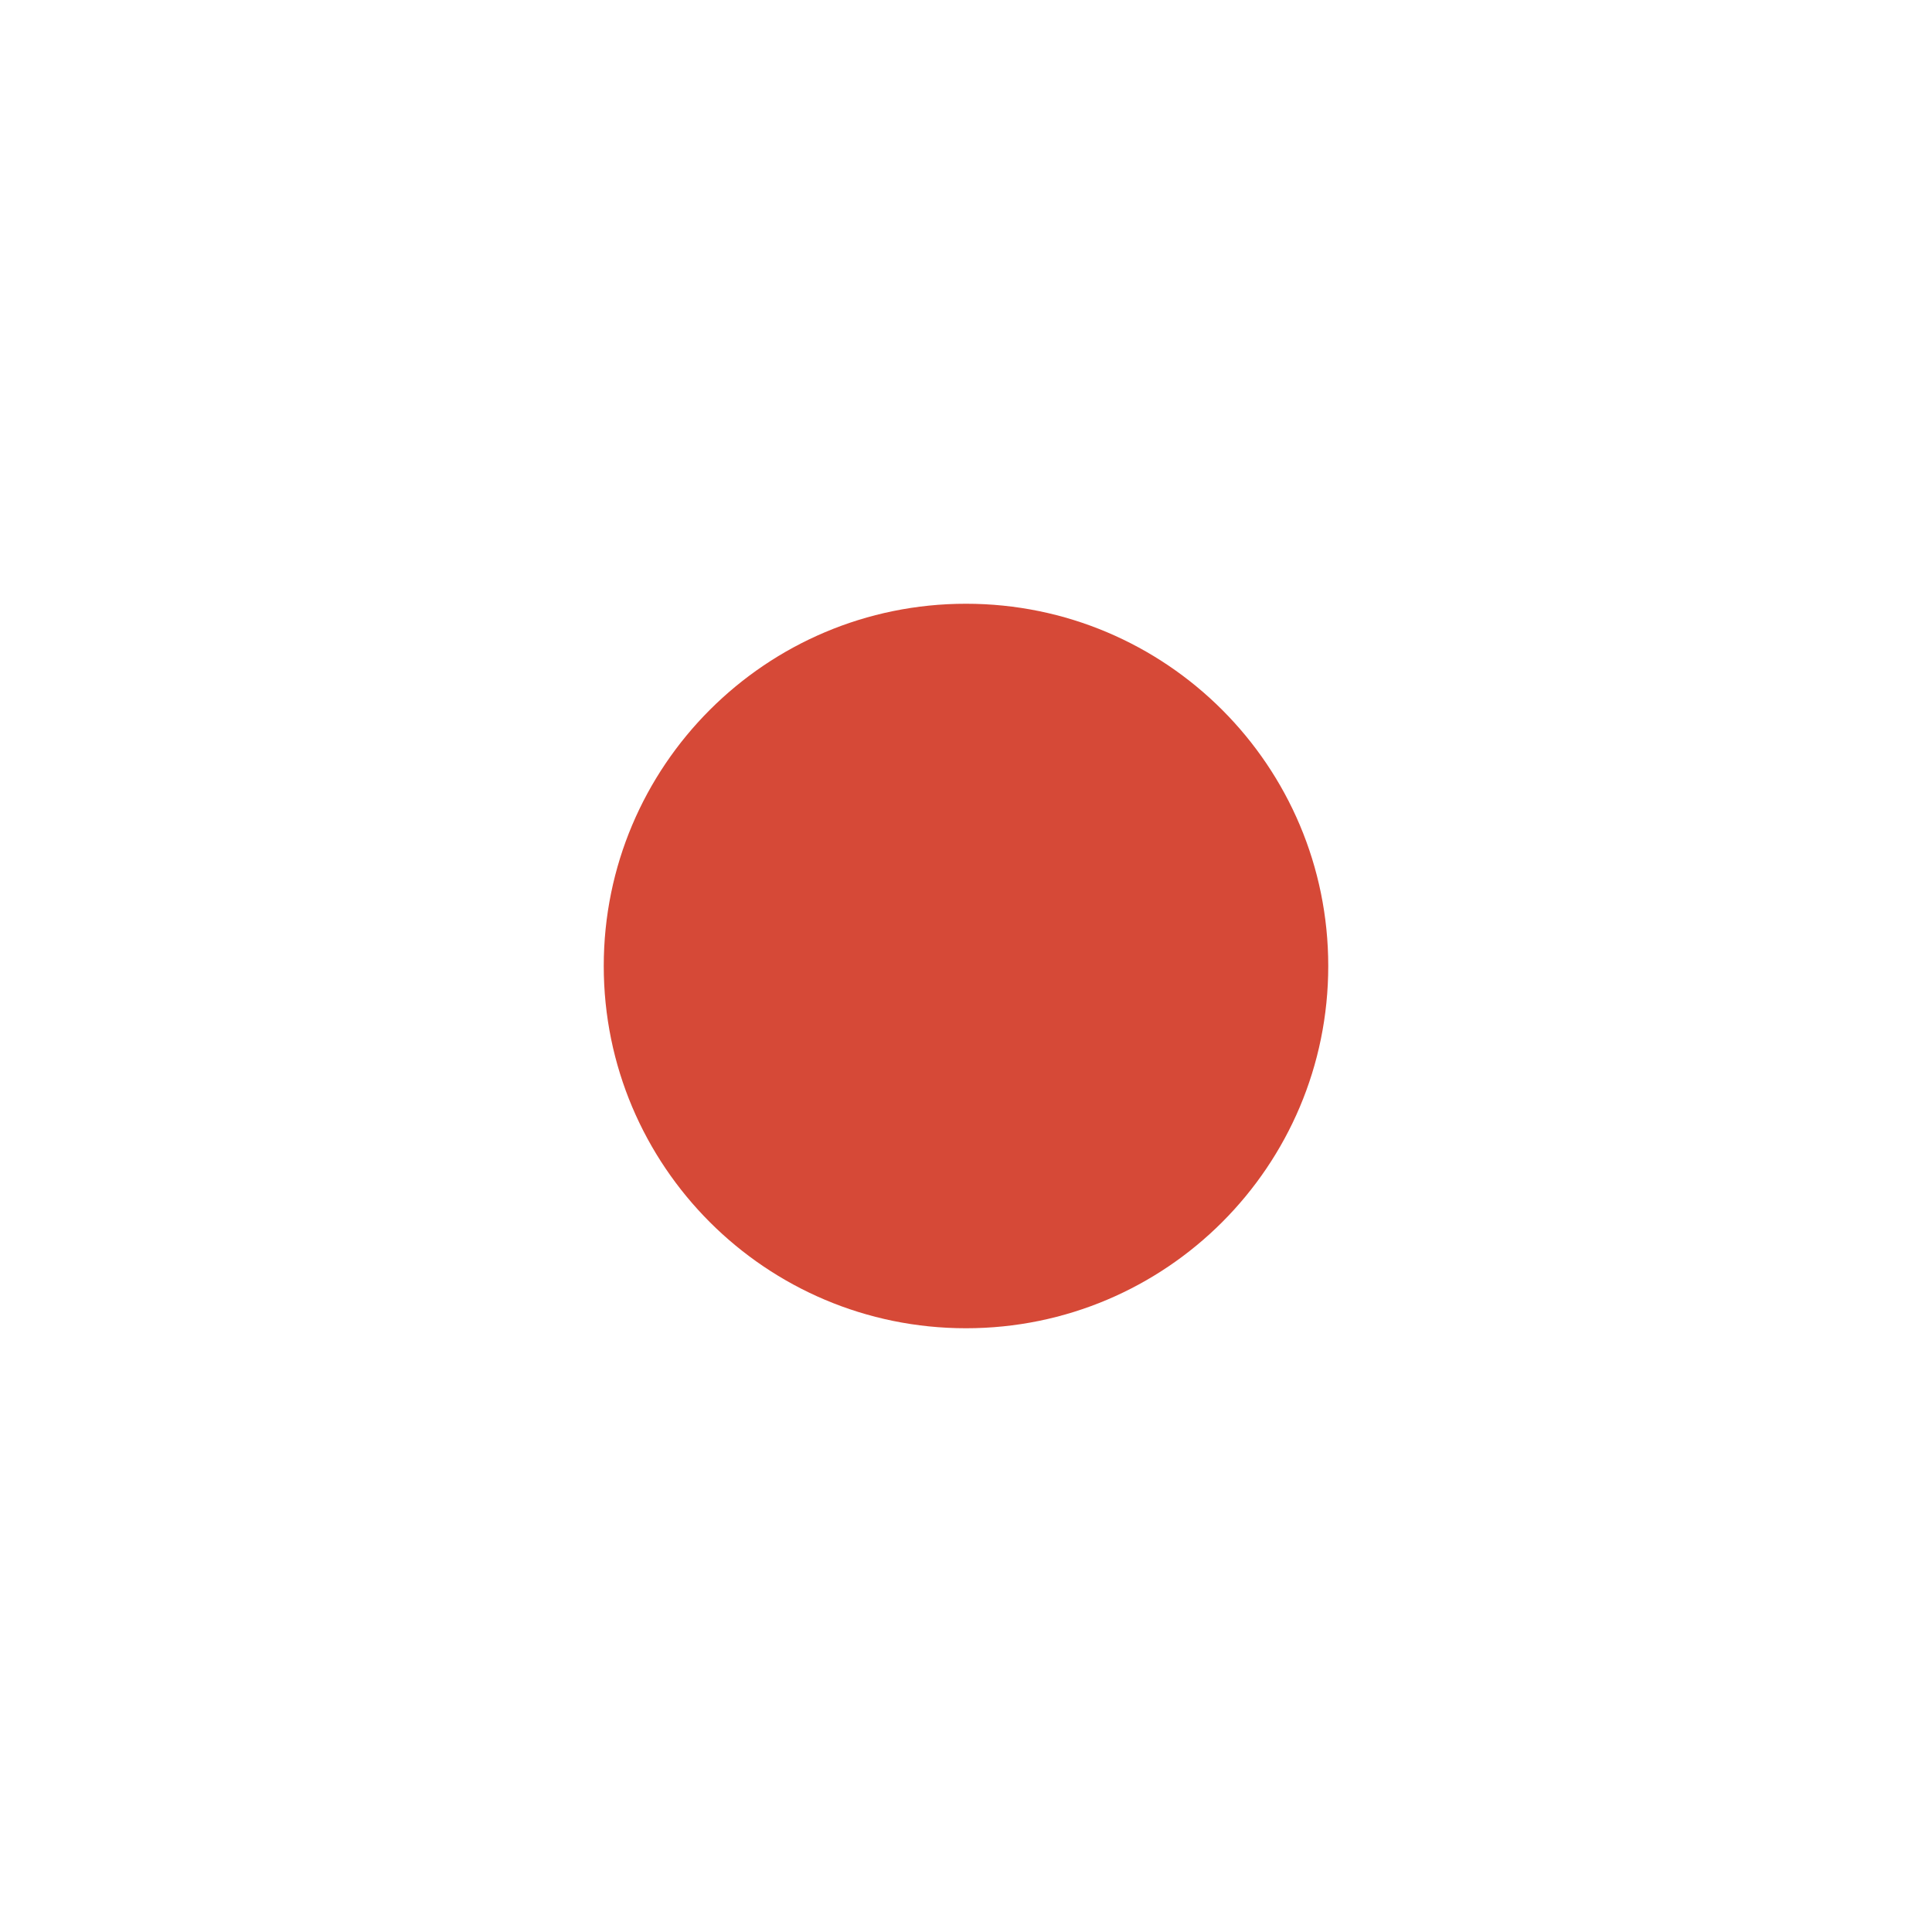
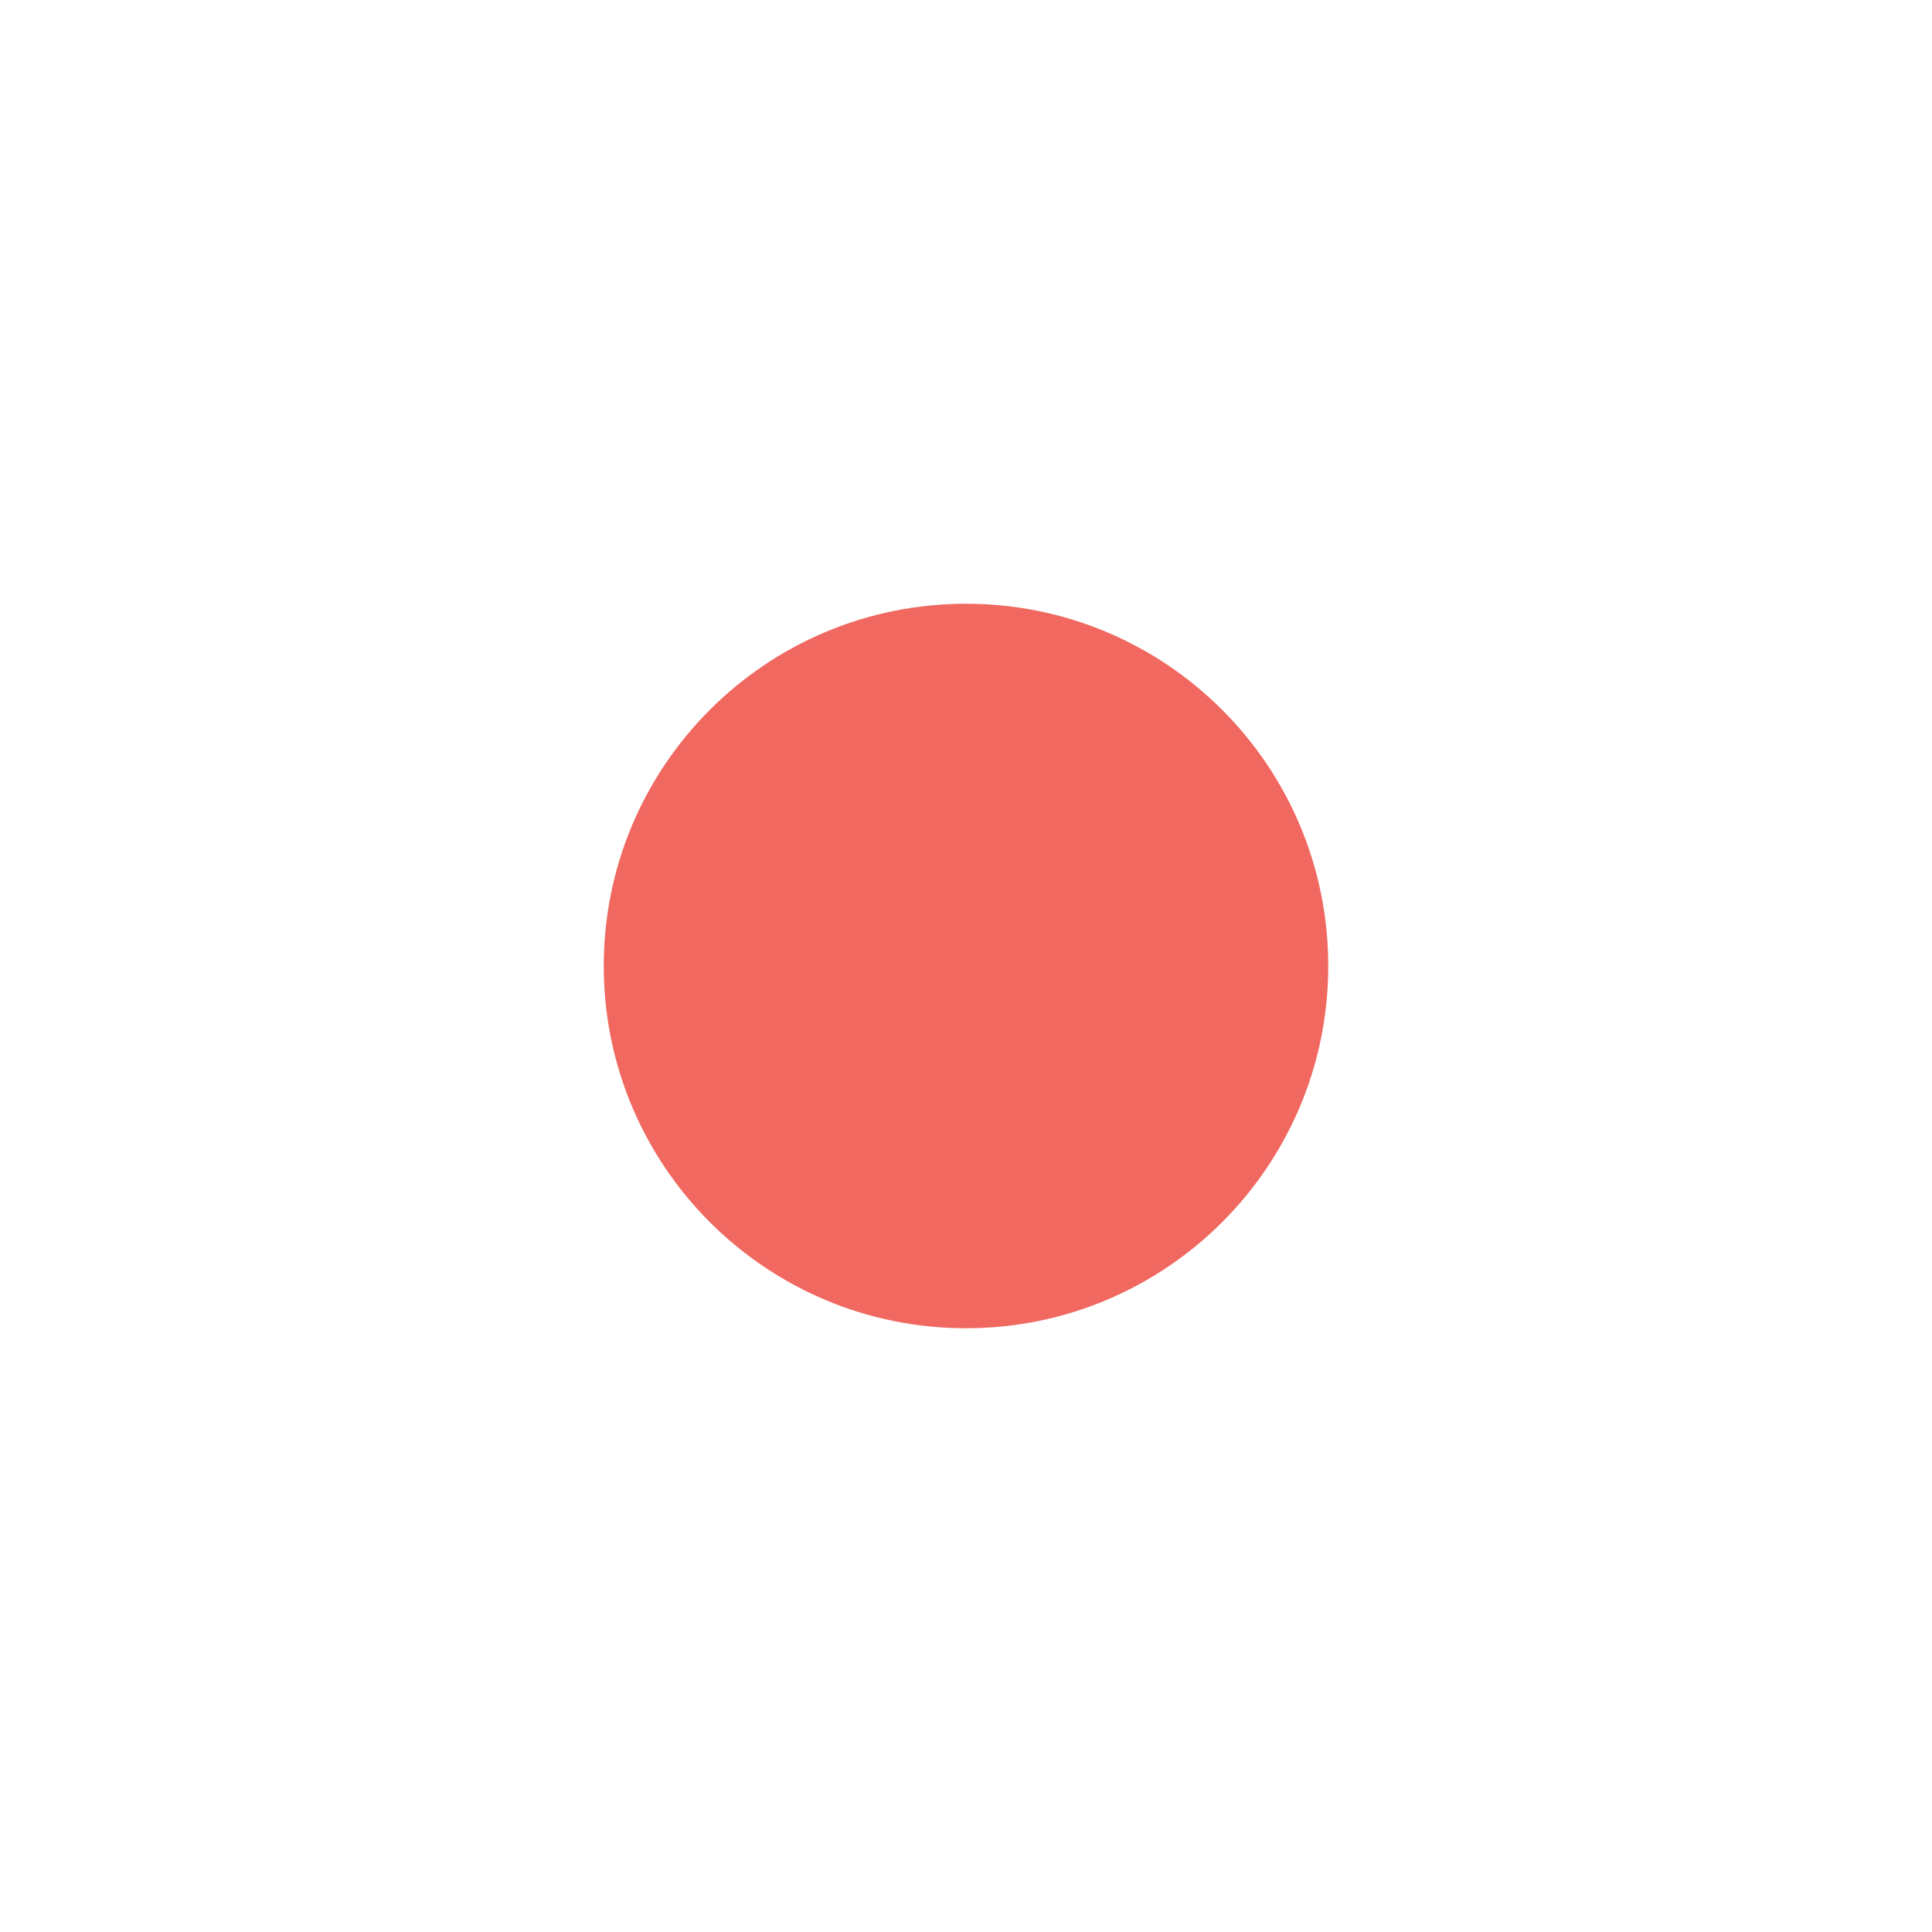
<svg xmlns="http://www.w3.org/2000/svg" viewBox="0 0 16 16">
  <g transform="translate(0 -1036.362)">
-     <path style="fill:#d64937" d="M 11,8 C 11,9.657 9.657,11 8,11 6.343,11 5,9.657 5,8 5,6.343 6.343,5 8,5 c 1.657,0 3,1.343 3,3 z" transform="translate(0 1036.362)" />
+     <path style="fill:#f06860" d="M 11,8 C 11,9.657 9.657,11 8,11 6.343,11 5,9.657 5,8 5,6.343 6.343,5 8,5 c 1.657,0 3,1.343 3,3 z" transform="translate(0 1036.362)" />
  </g>
</svg>
